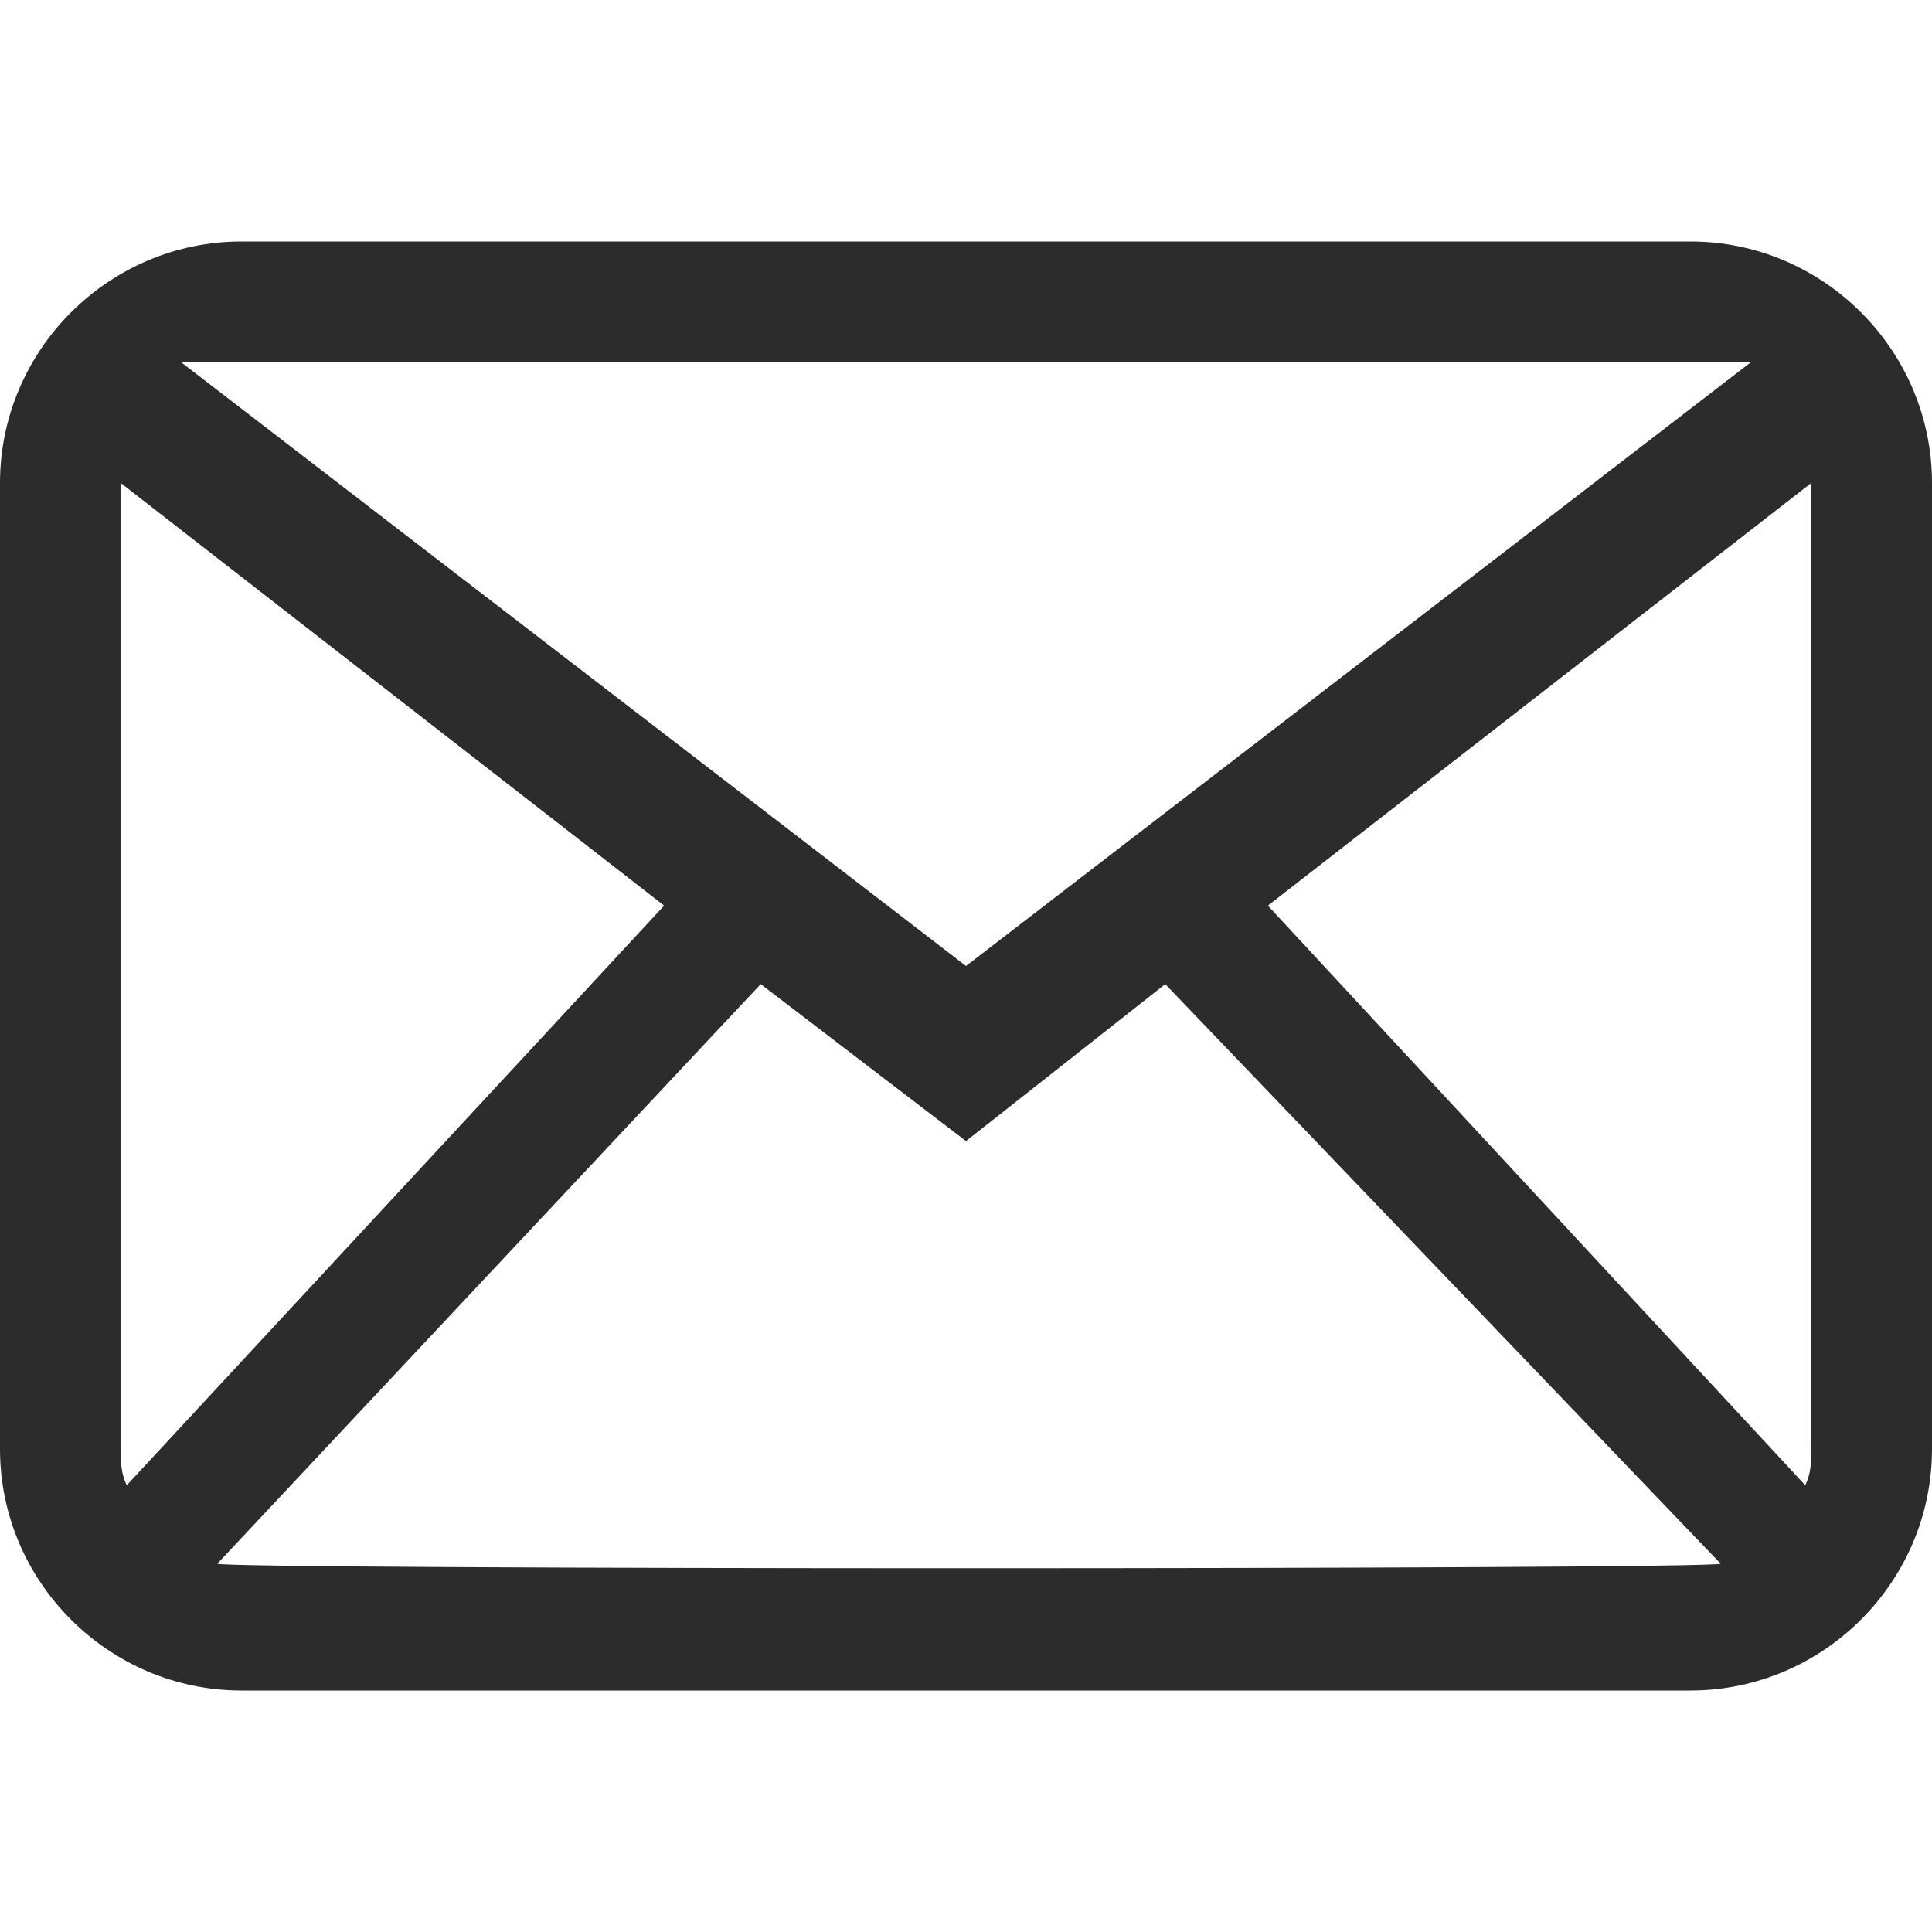
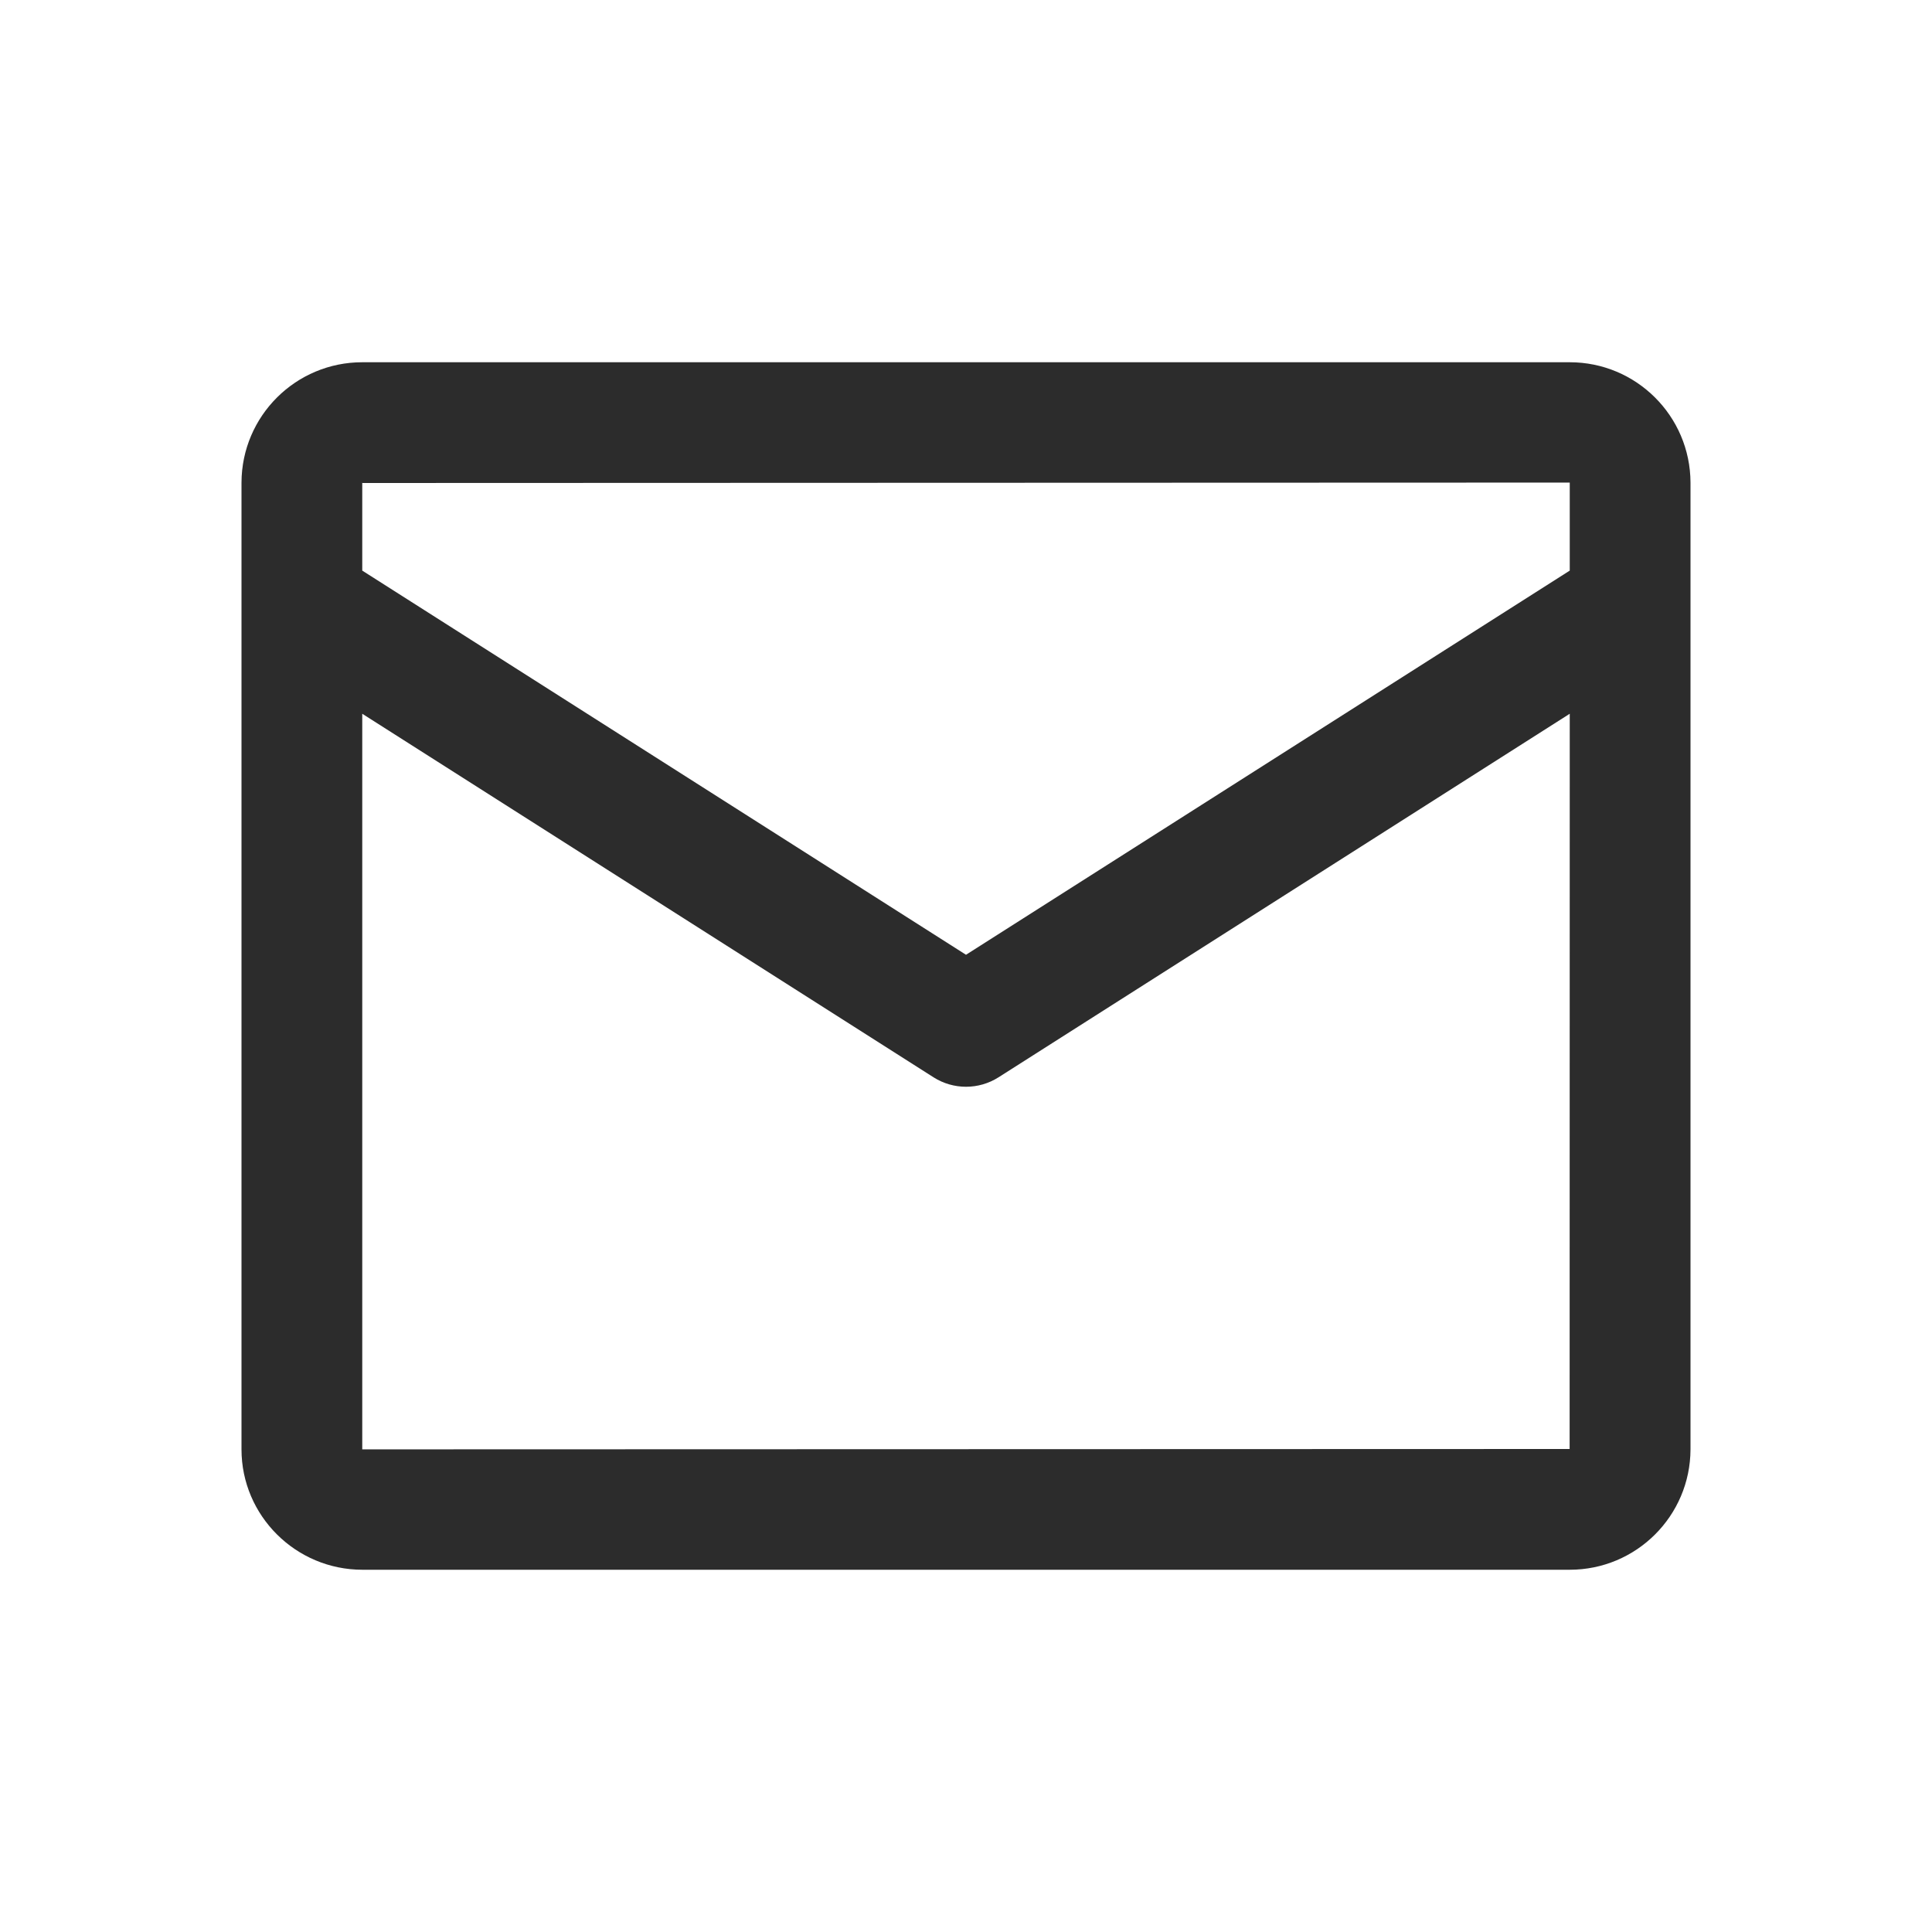
- <svg xmlns="http://www.w3.org/2000/svg" t="1748954076483" class="icon" viewBox="0 0 1024 1024" version="1.1" p-id="19790" width="32" height="32">
-   <path d="M960 768c0 6.4 0 12.8-3.2 19.2L672 480l288-224L960 768 960 768zM115.2 828.8l288-307.2 108.8 83.2 105.6-83.2 294.4 307.2C905.6 832 118.4 832 115.2 828.8L115.2 828.8zM64 768l0-512 288 224-284.8 307.2C64 780.8 64 774.4 64 768L64 768zM928 192l-416 320-416-320L928 192 928 192zM896 128l-768 0c-70.4 0-128 57.6-128 128l0 512c0 70.4 57.6 128 128 128l768 0c70.4 0 128-57.6 128-128l0-512C1024 185.6 966.4 128 896 128L896 128z" p-id="19791" fill="#2c2c2c" />
+ <svg xmlns="http://www.w3.org/2000/svg" t="1748956084814" class="icon" viewBox="0 0 1024 1024" version="1.1" p-id="23928" width="32" height="32">
+   <path d="M831.936 768L192 768.192V378.304l302.816 192.704a32.096 32.096 0 0 0 34.4 0L832 378.304 831.936 768zM192 255.776L192.096 256 832 255.776v46.656l-320 203.616L192 302.432V255.776zM831.936 192H192.096A64 64 0 0 0 128 255.776v512.416C128 803.36 156.768 832 192.096 832h639.84A64 64 0 0 0 896 768.192V255.776A64 64 0 0 0 831.936 192z" fill="#2c2c2c" p-id="23929" />
</svg>
